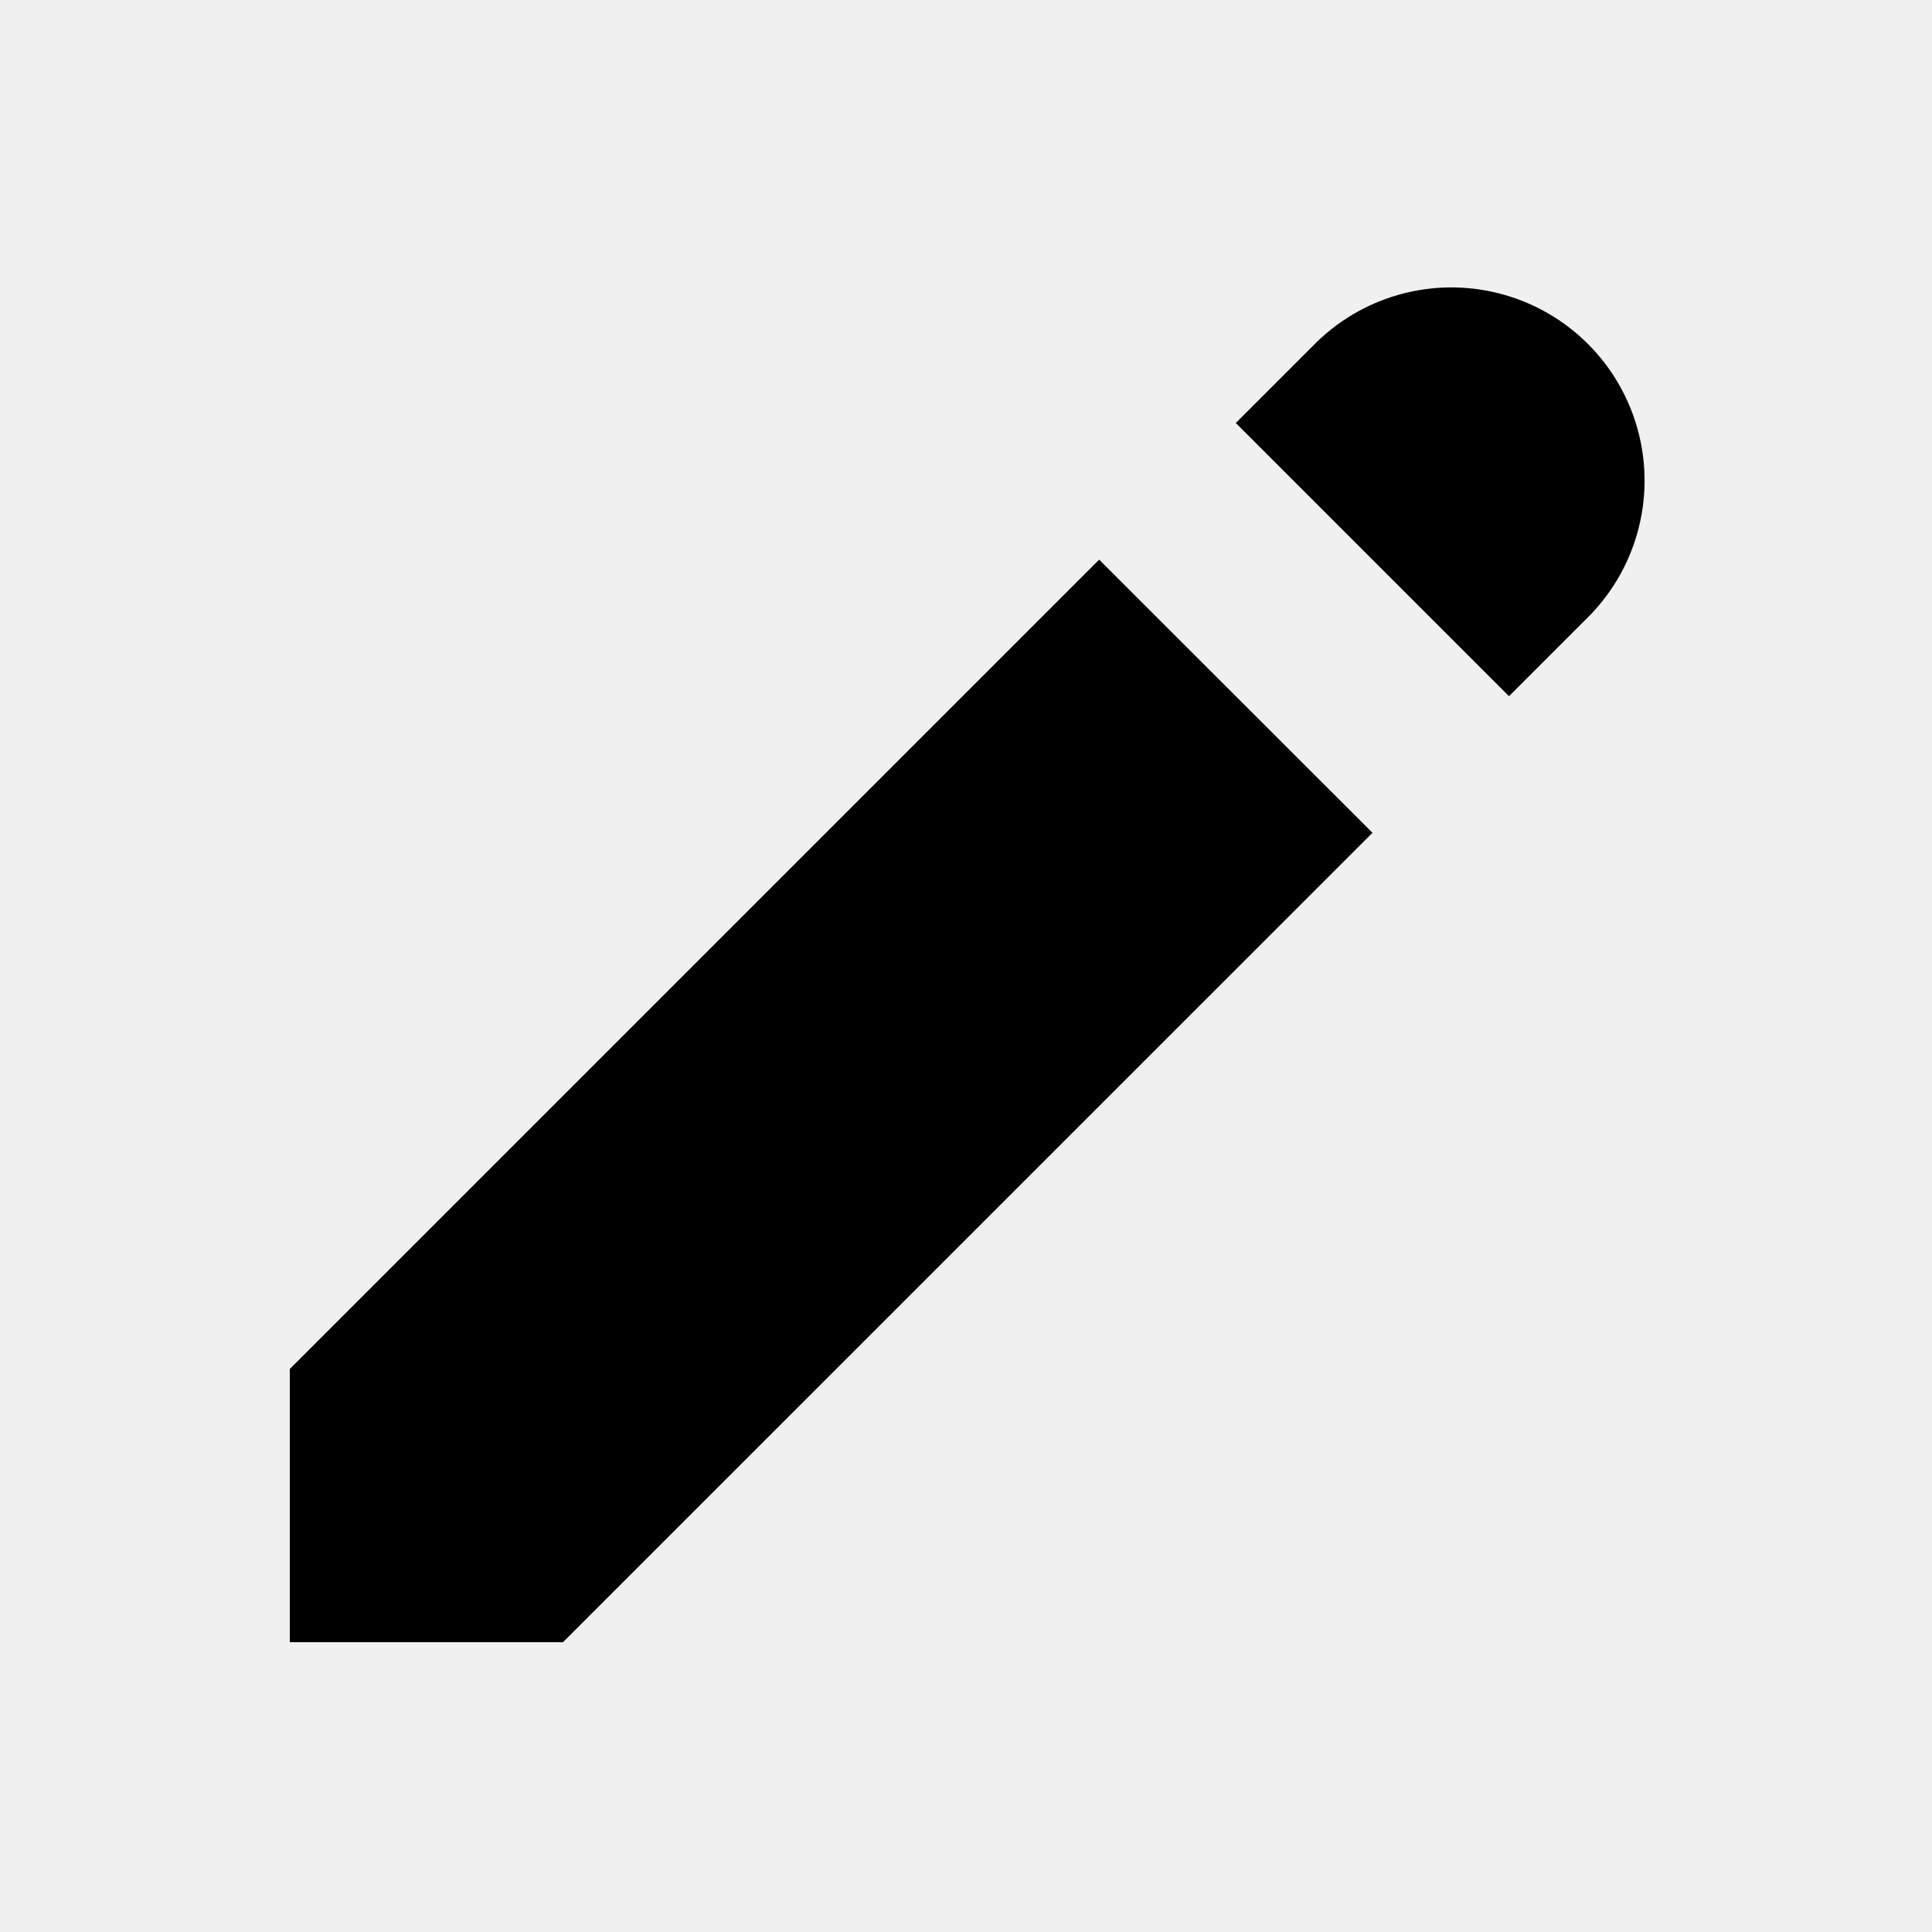
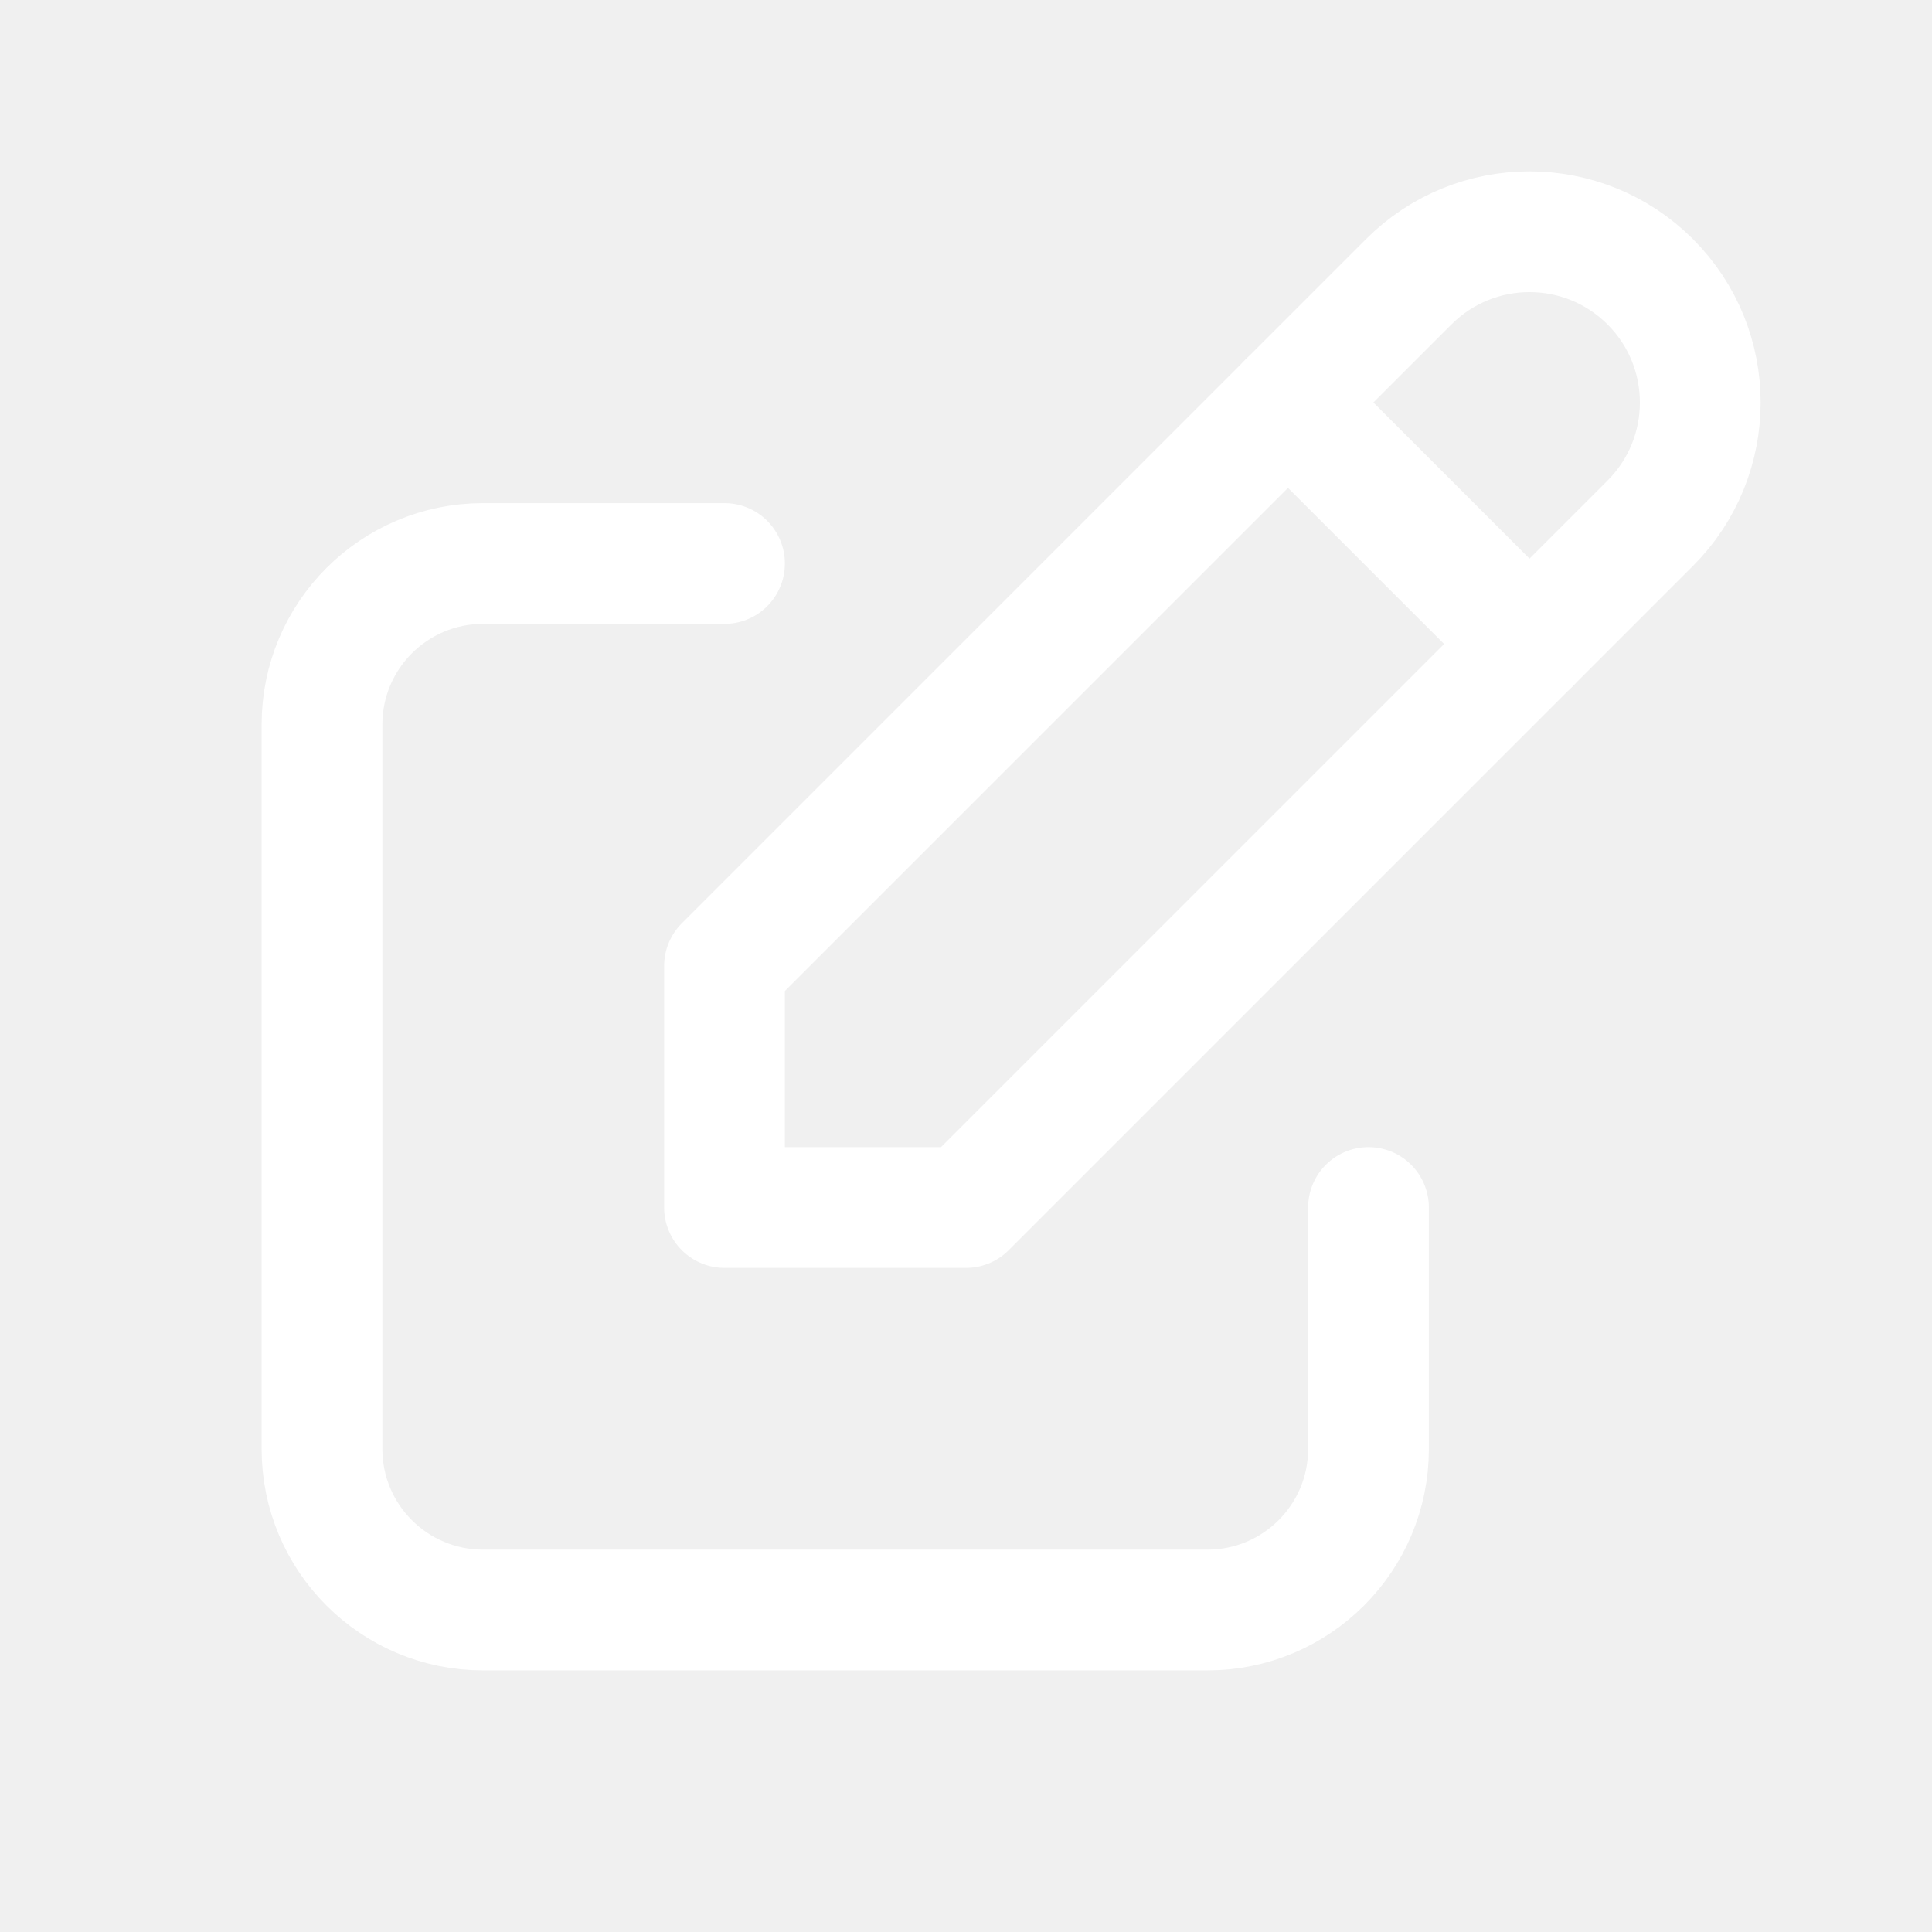
- <svg viewBox="0 0 20 20" fill="currentColor" class="pencil w-6 h-6">
-   <path d="M13.586 3.586a2 2 0 112.828 2.828l-.793.793-2.828-2.828.793-.793zM11.379 5.793L3 14.172V17h2.828l8.38-8.379-2.83-2.828z" />
+ <svg xmlns="http://www.w3.org/2000/svg" class="icon icon-tabler icon-tabler-edit" width="44" height="44" viewBox="0 0 24 24" stroke-width="1.5" stroke="white" fill="none" stroke-linecap="round" stroke-linejoin="round">
+   <path stroke="none" d="M0 0h24v24H0z" />
+   <path d="M9 7 h-3a2 2 0 0 0 -2 2v9a2 2 0 0 0 2 2h9a2 2 0 0 0 2 -2v-3" />
+   <path d="M9 15h3l8.5 -8.5a1.5 1.5 0 0 0 -3 -3l-8.5 8.5v3" />
+   <line x1="16" y1="5" x2="19" y2="8" />
</svg>
